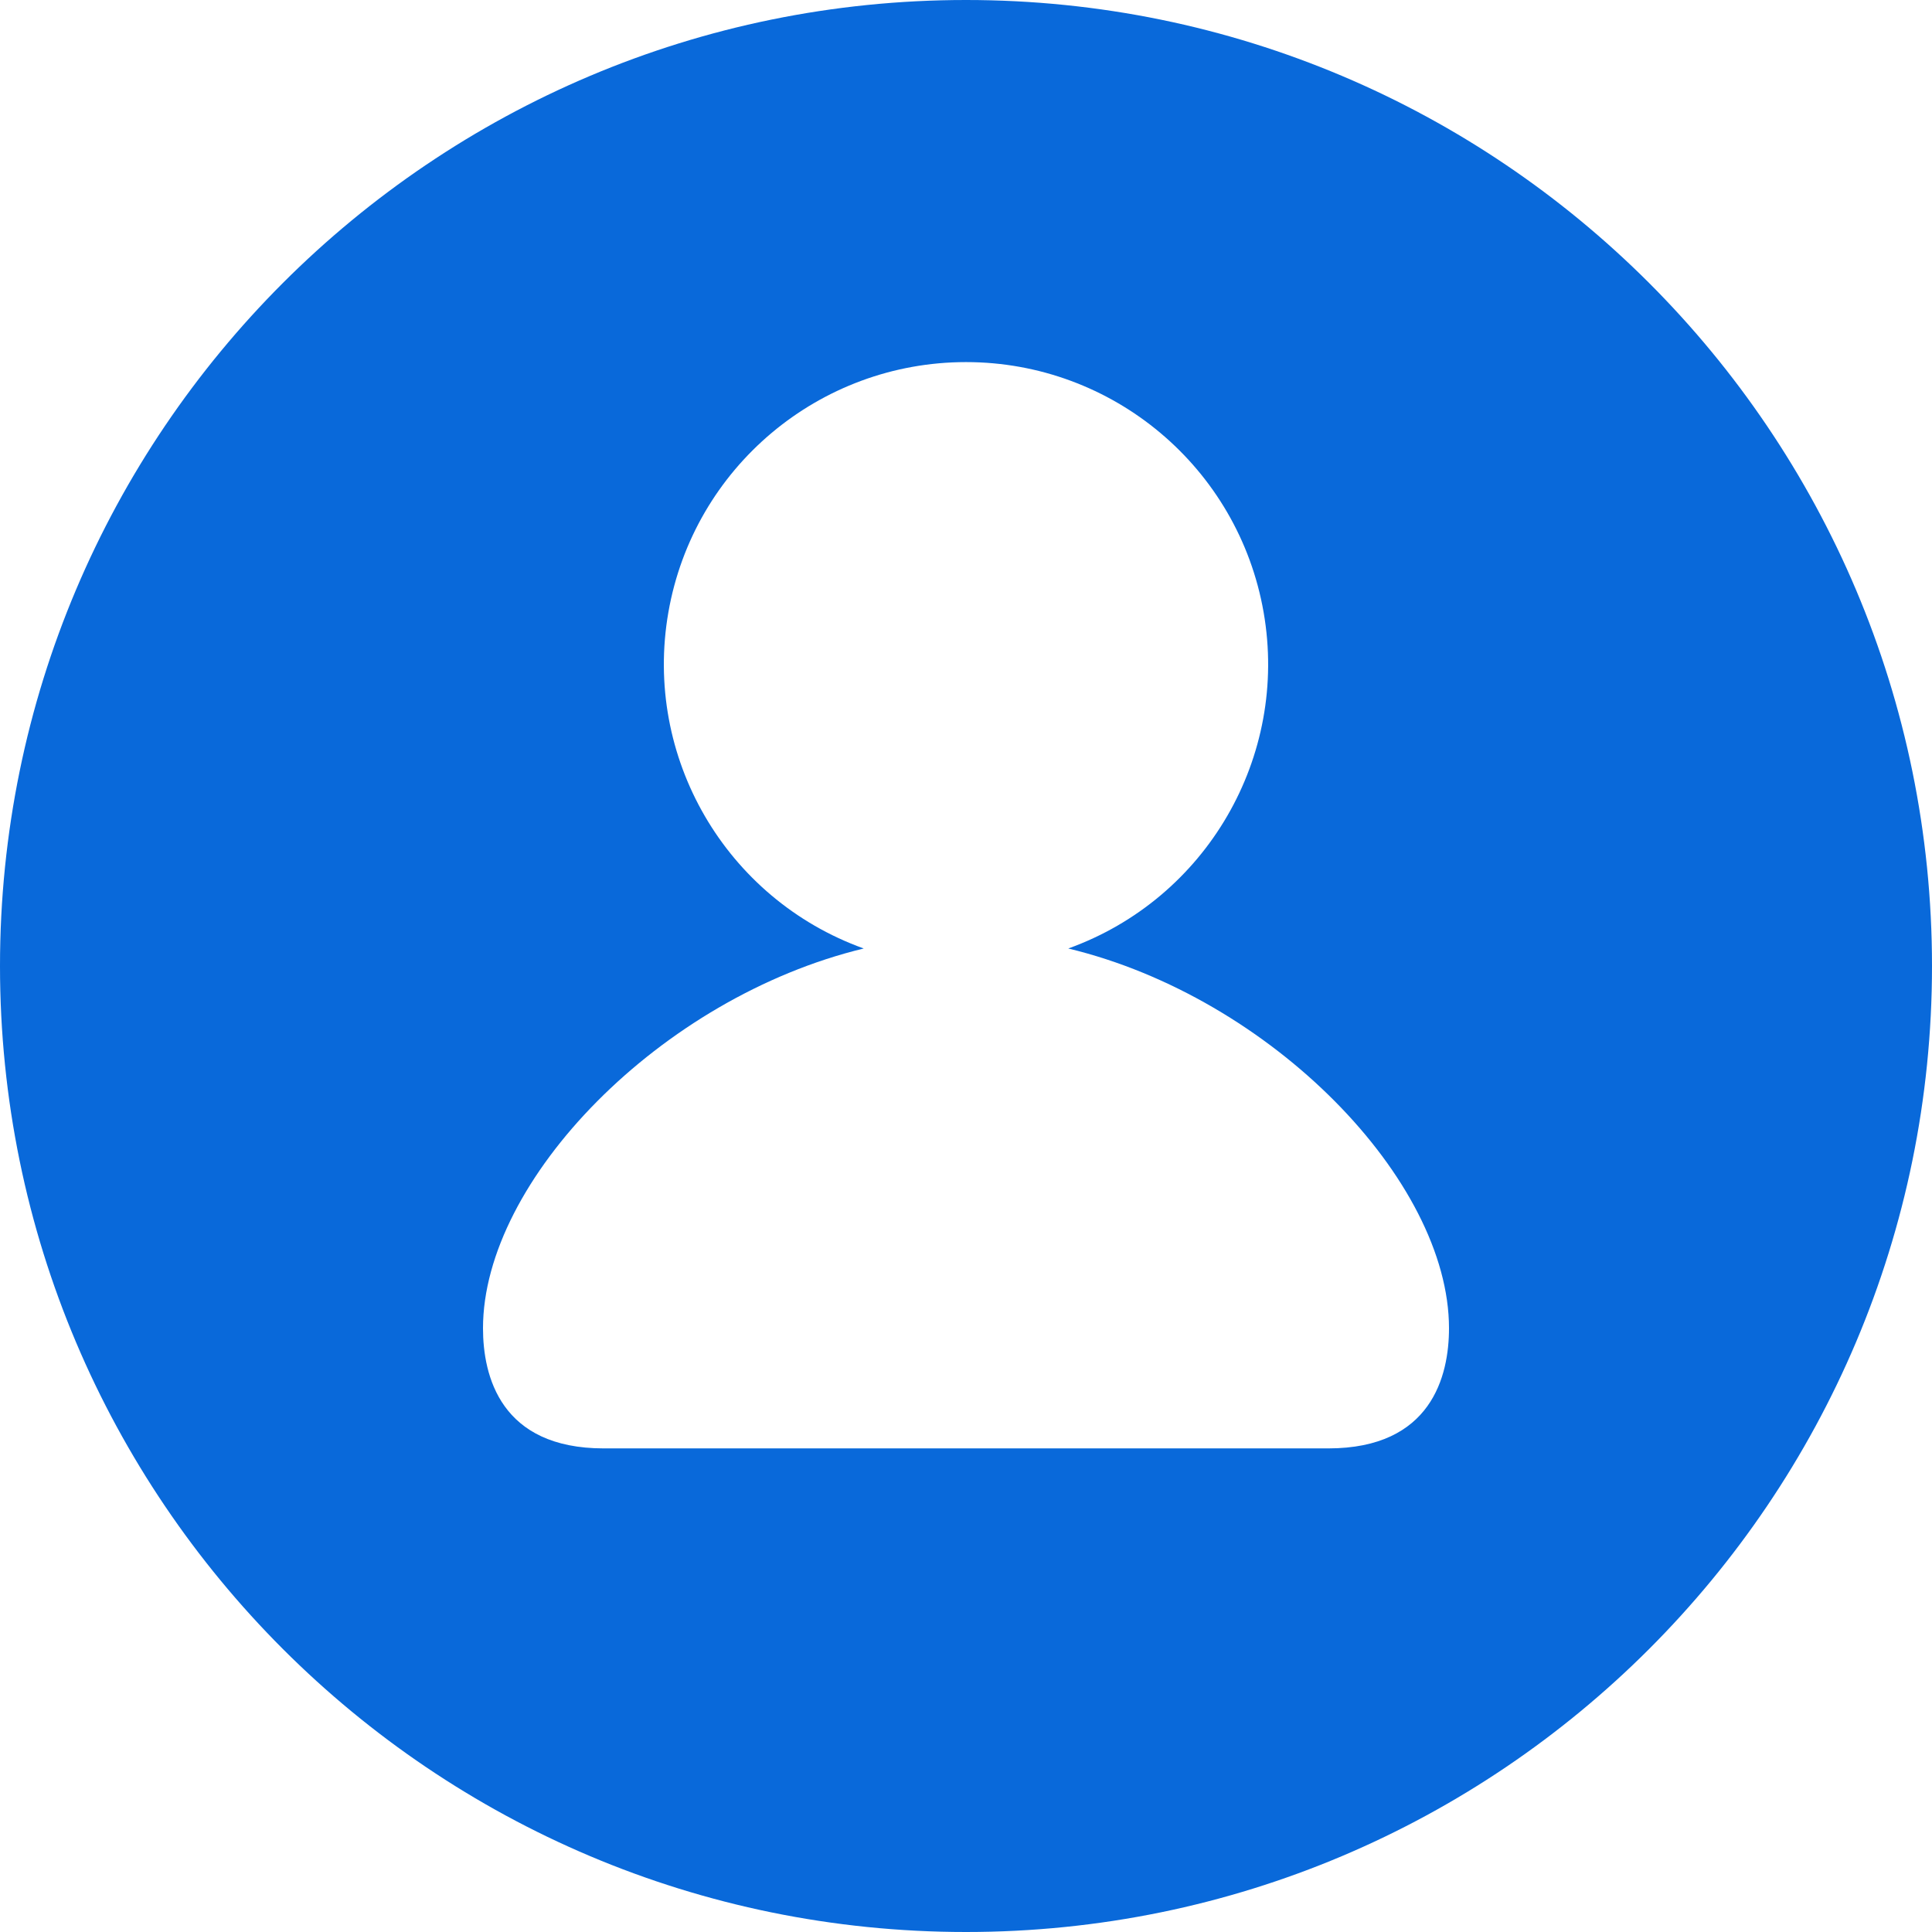
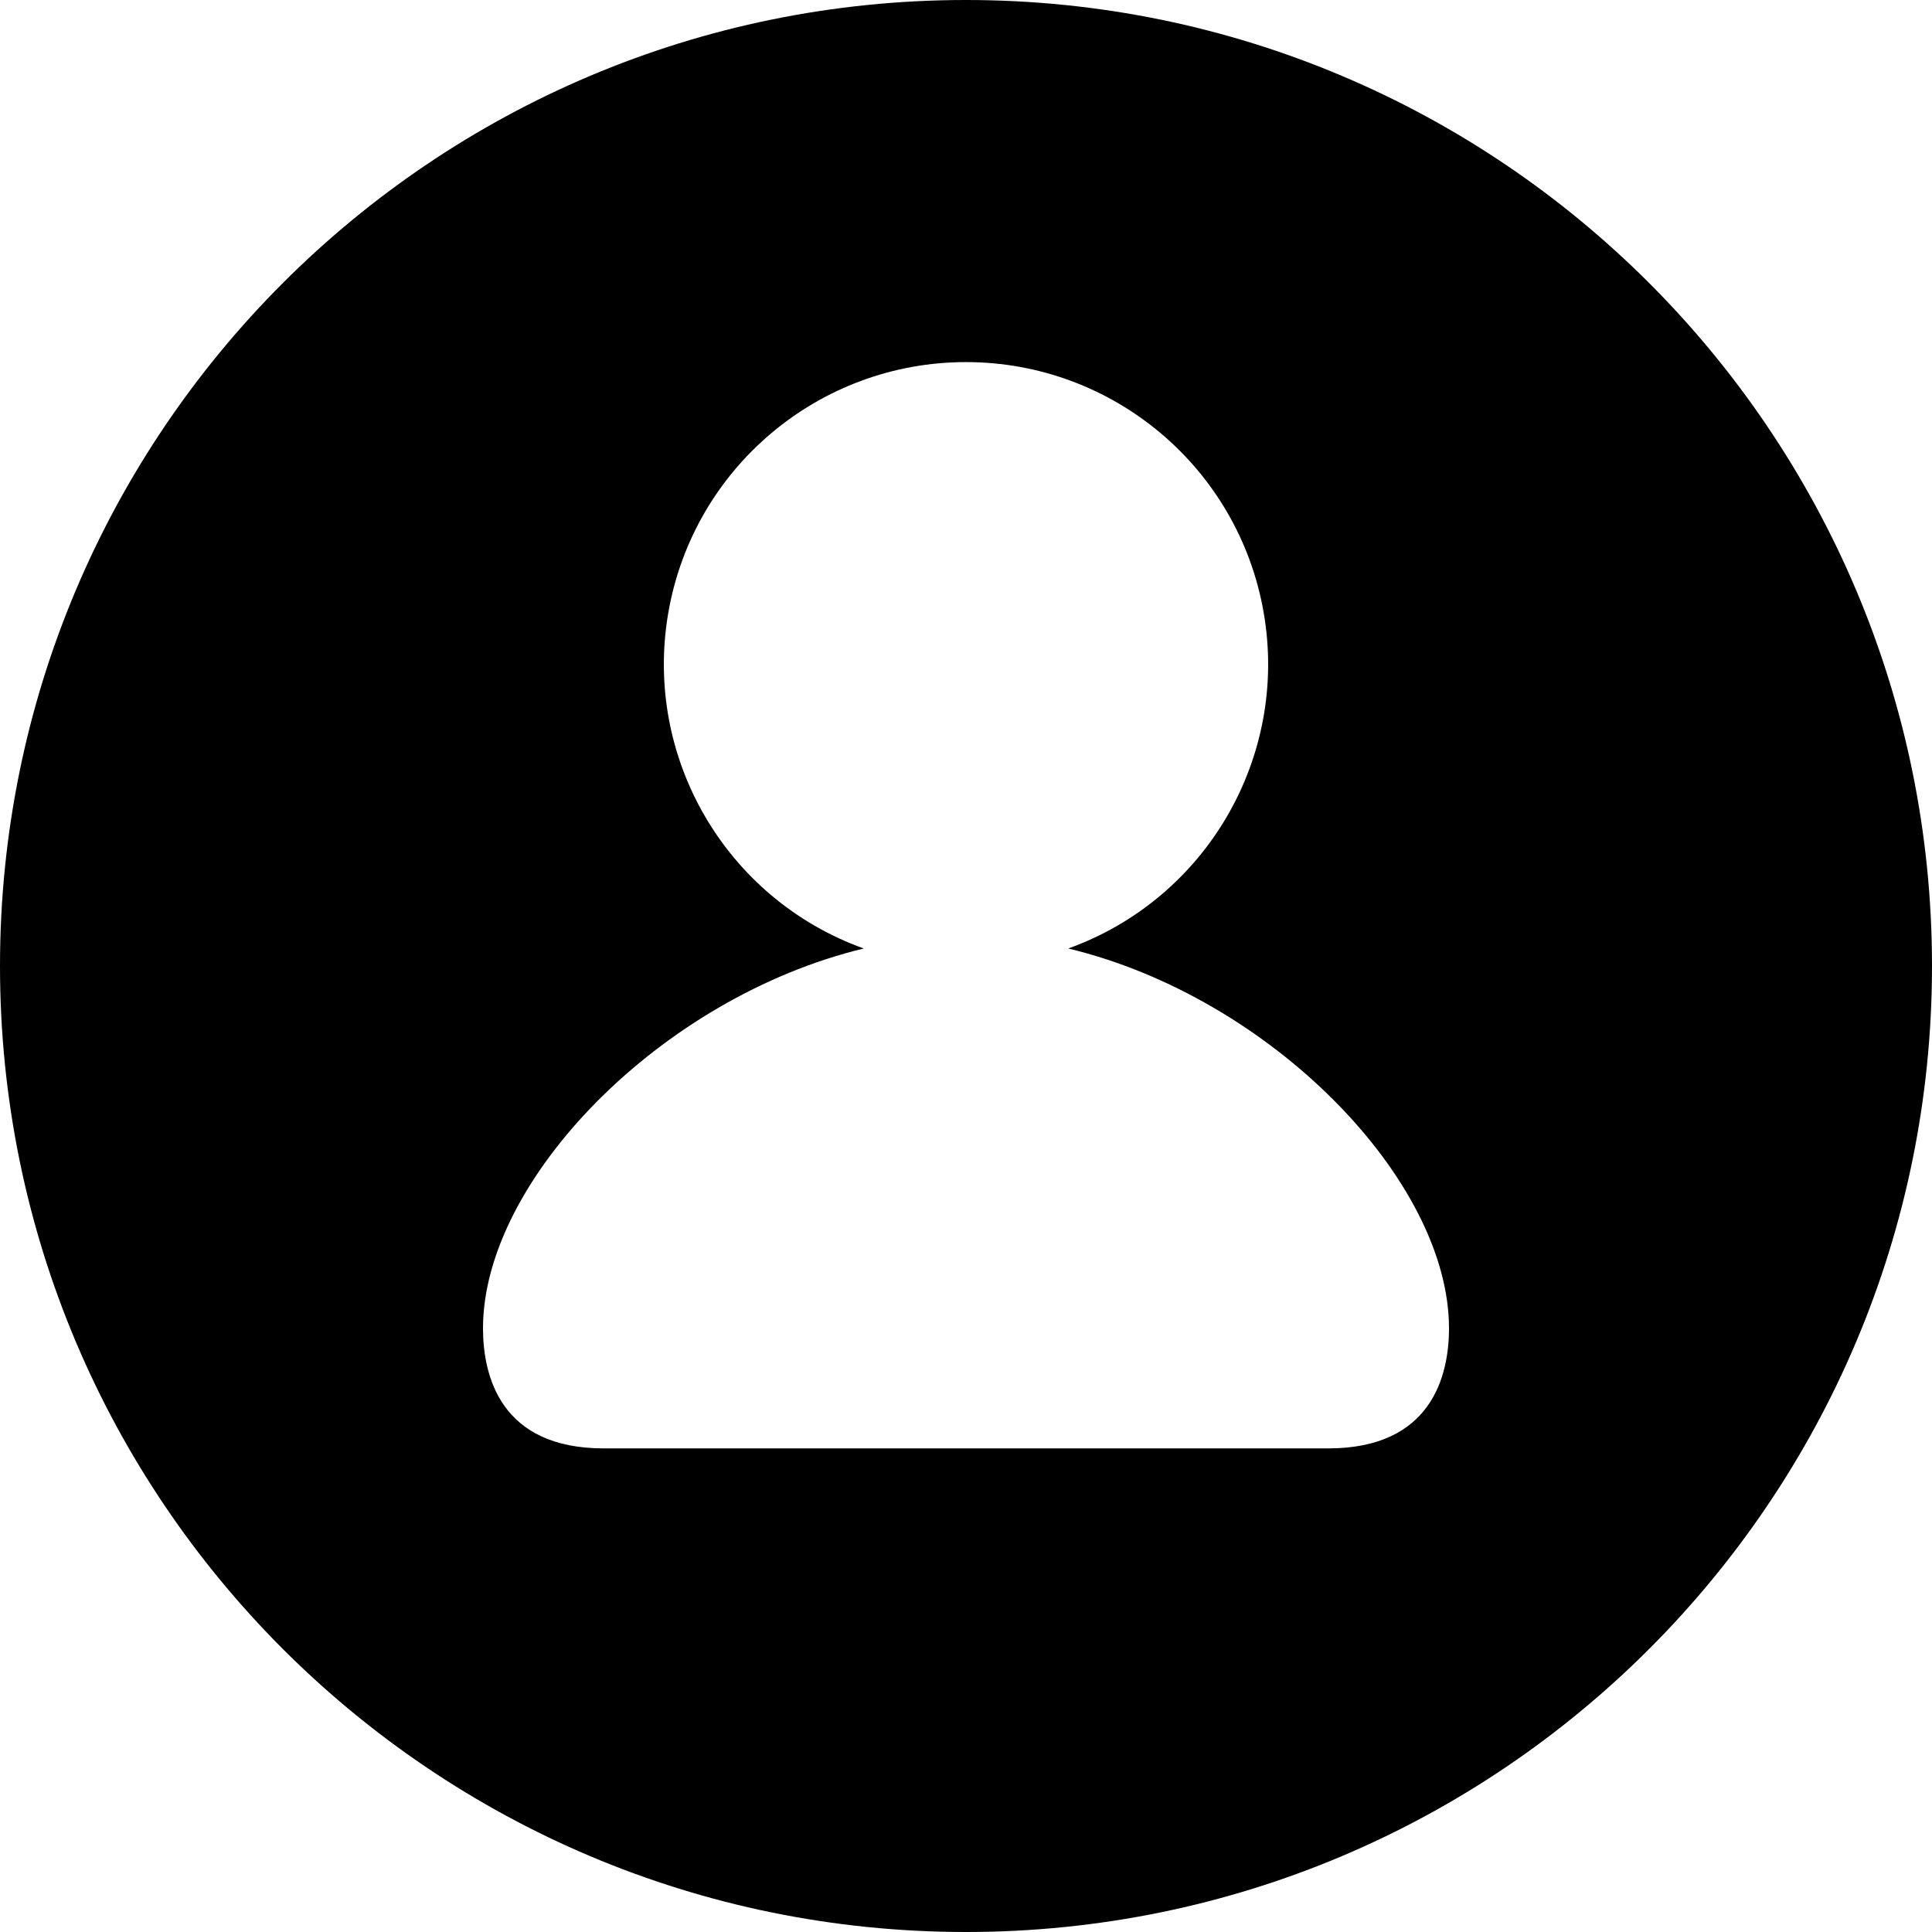
<svg xmlns="http://www.w3.org/2000/svg" aria-hidden="true" data-component="Octicon" height="16" viewBox="0 0 16 16" version="1.1" width="16" data-view-component="true" class="octicon octicon-feed-person circle feed-item-heading-icon feed-next color-fg-accent position-absolute">
-   <path d="M8 16A8 8 0 1 1 8 0a8 8 0 0 1 0 16Zm.847-8.145a2.502 2.502 0 1 0-1.694 0C5.471 8.261 4 9.775 4 11c0 .395.145.995 1 .995h6c.855 0 1-.6 1-.995 0-1.224-1.47-2.74-3.153-3.145Z" fill="#0969DA" />
+   <path d="M8 16A8 8 0 1 1 8 0a8 8 0 0 1 0 16Zm.847-8.145a2.502 2.502 0 1 0-1.694 0C5.471 8.261 4 9.775 4 11c0 .395.145.995 1 .995h6c.855 0 1-.6 1-.995 0-1.224-1.47-2.74-3.153-3.145Z" fill="#000" />
</svg>
